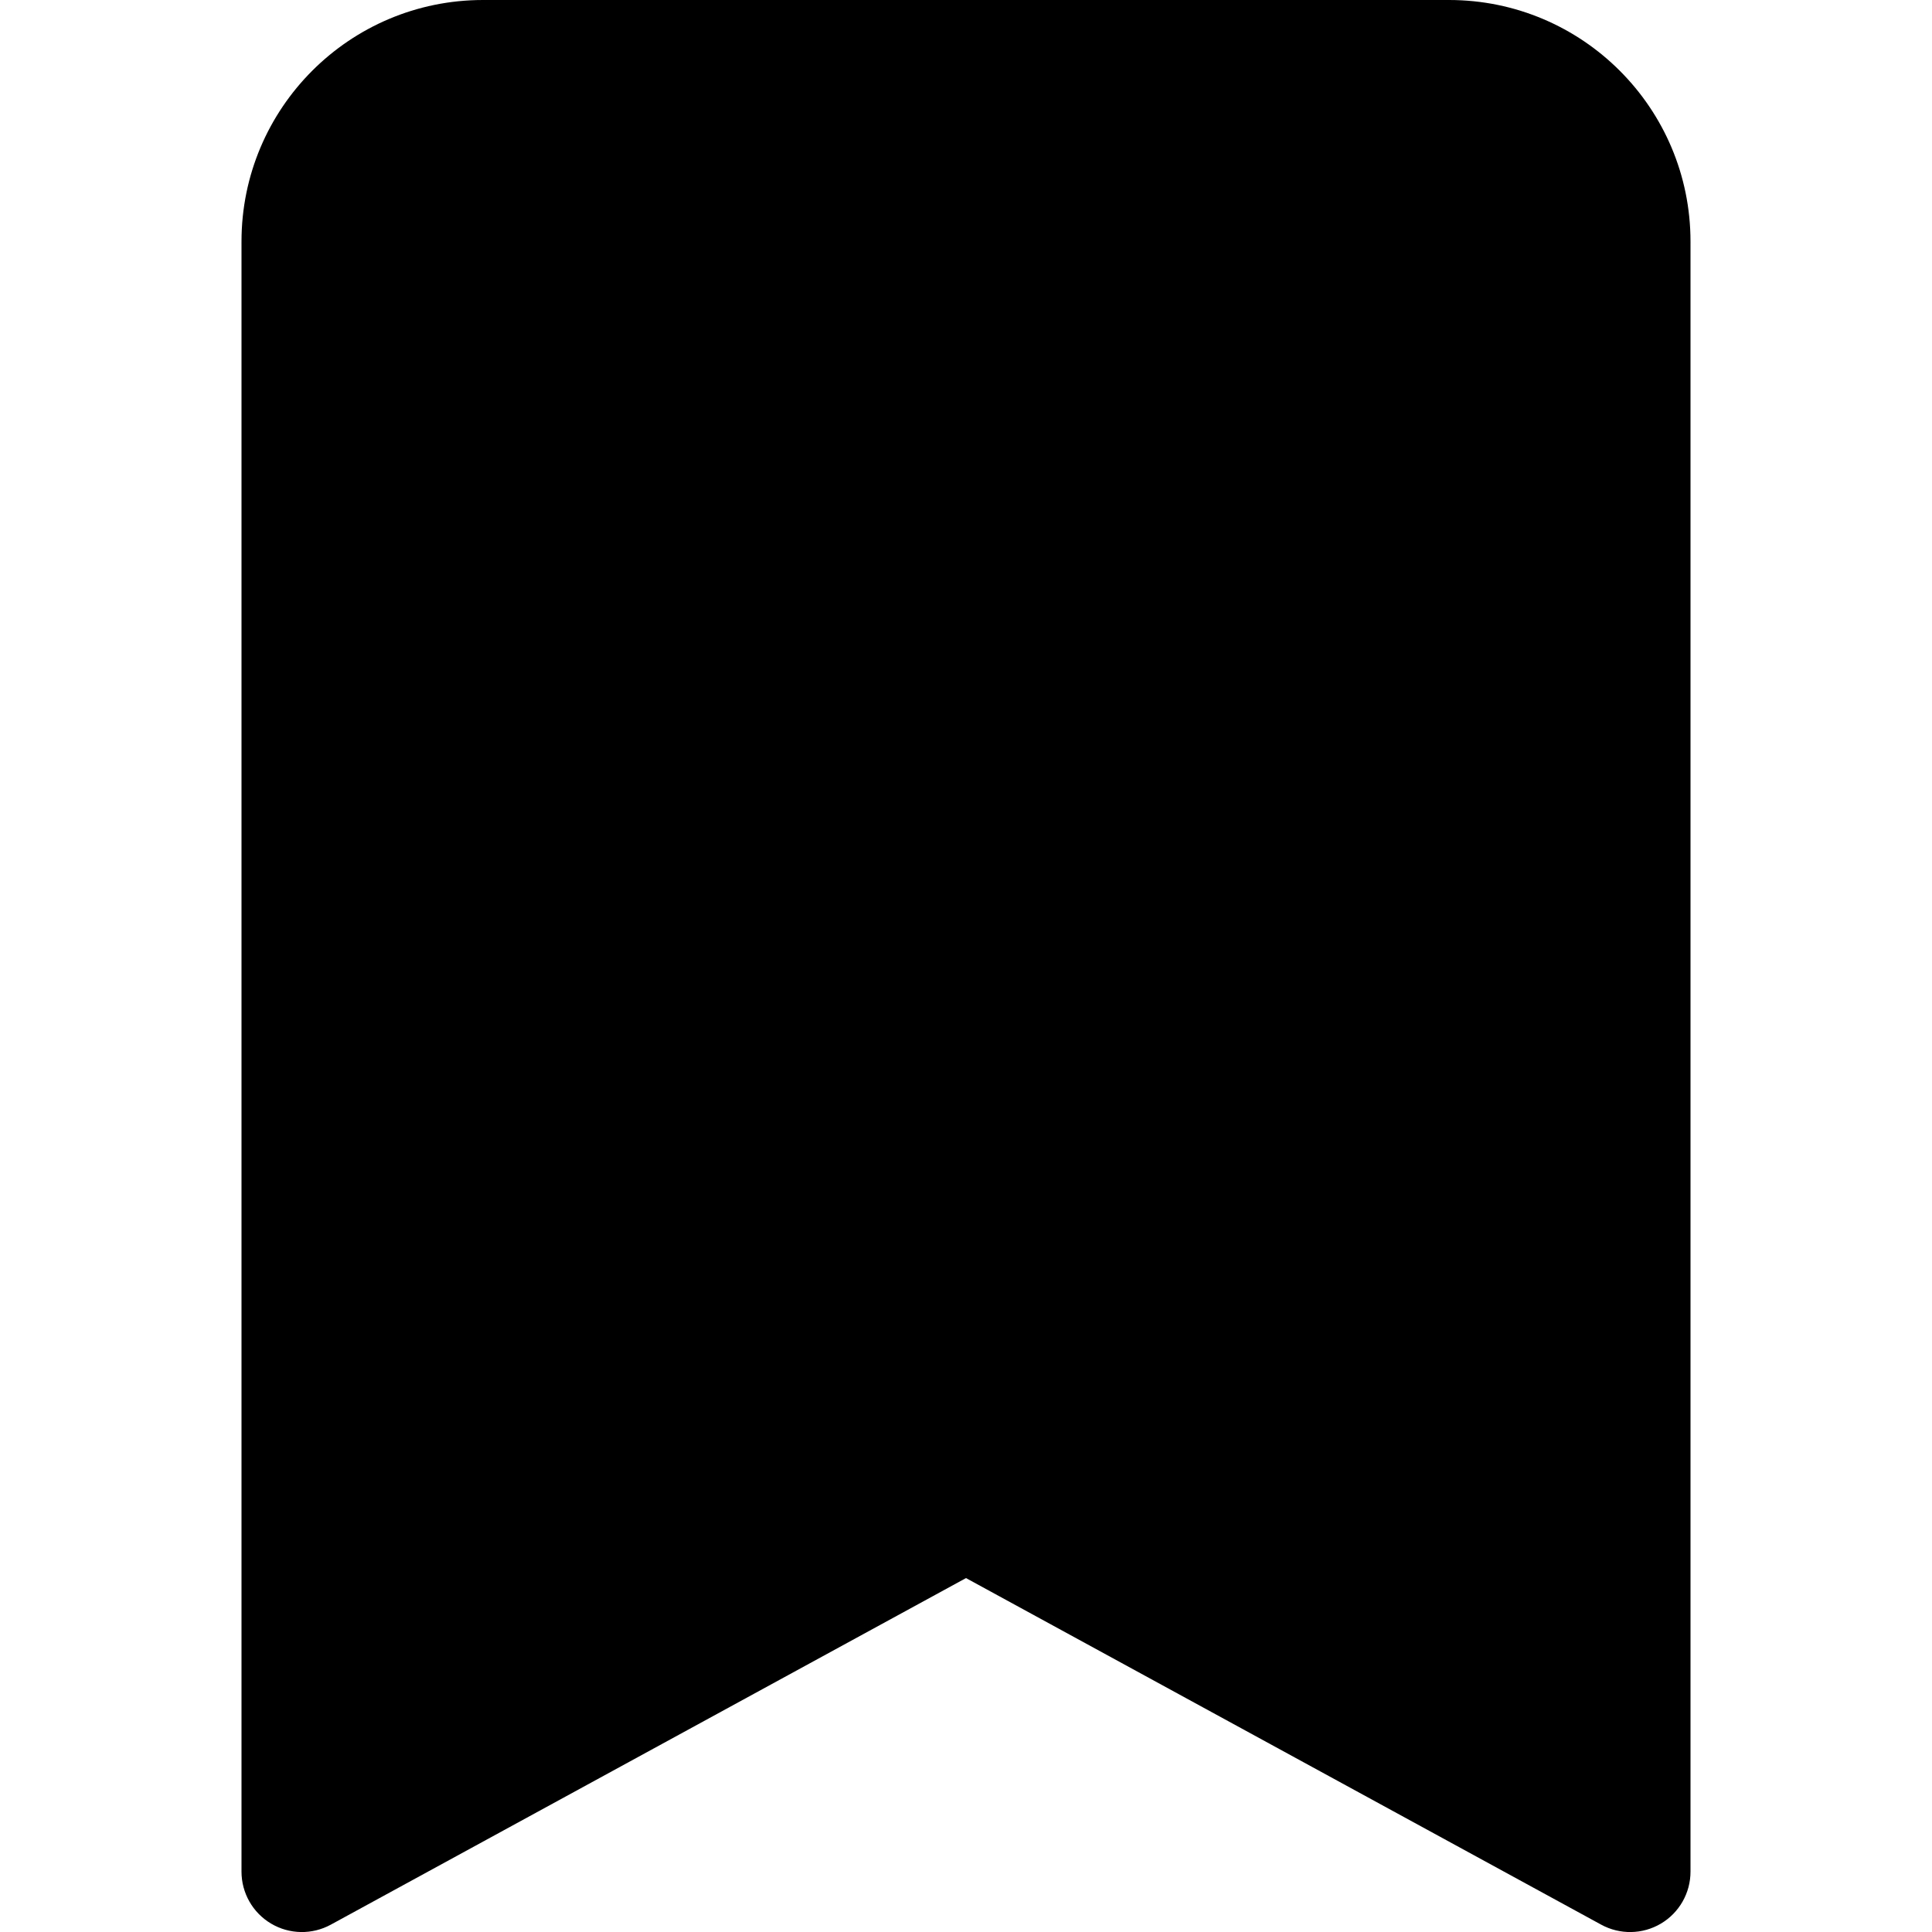
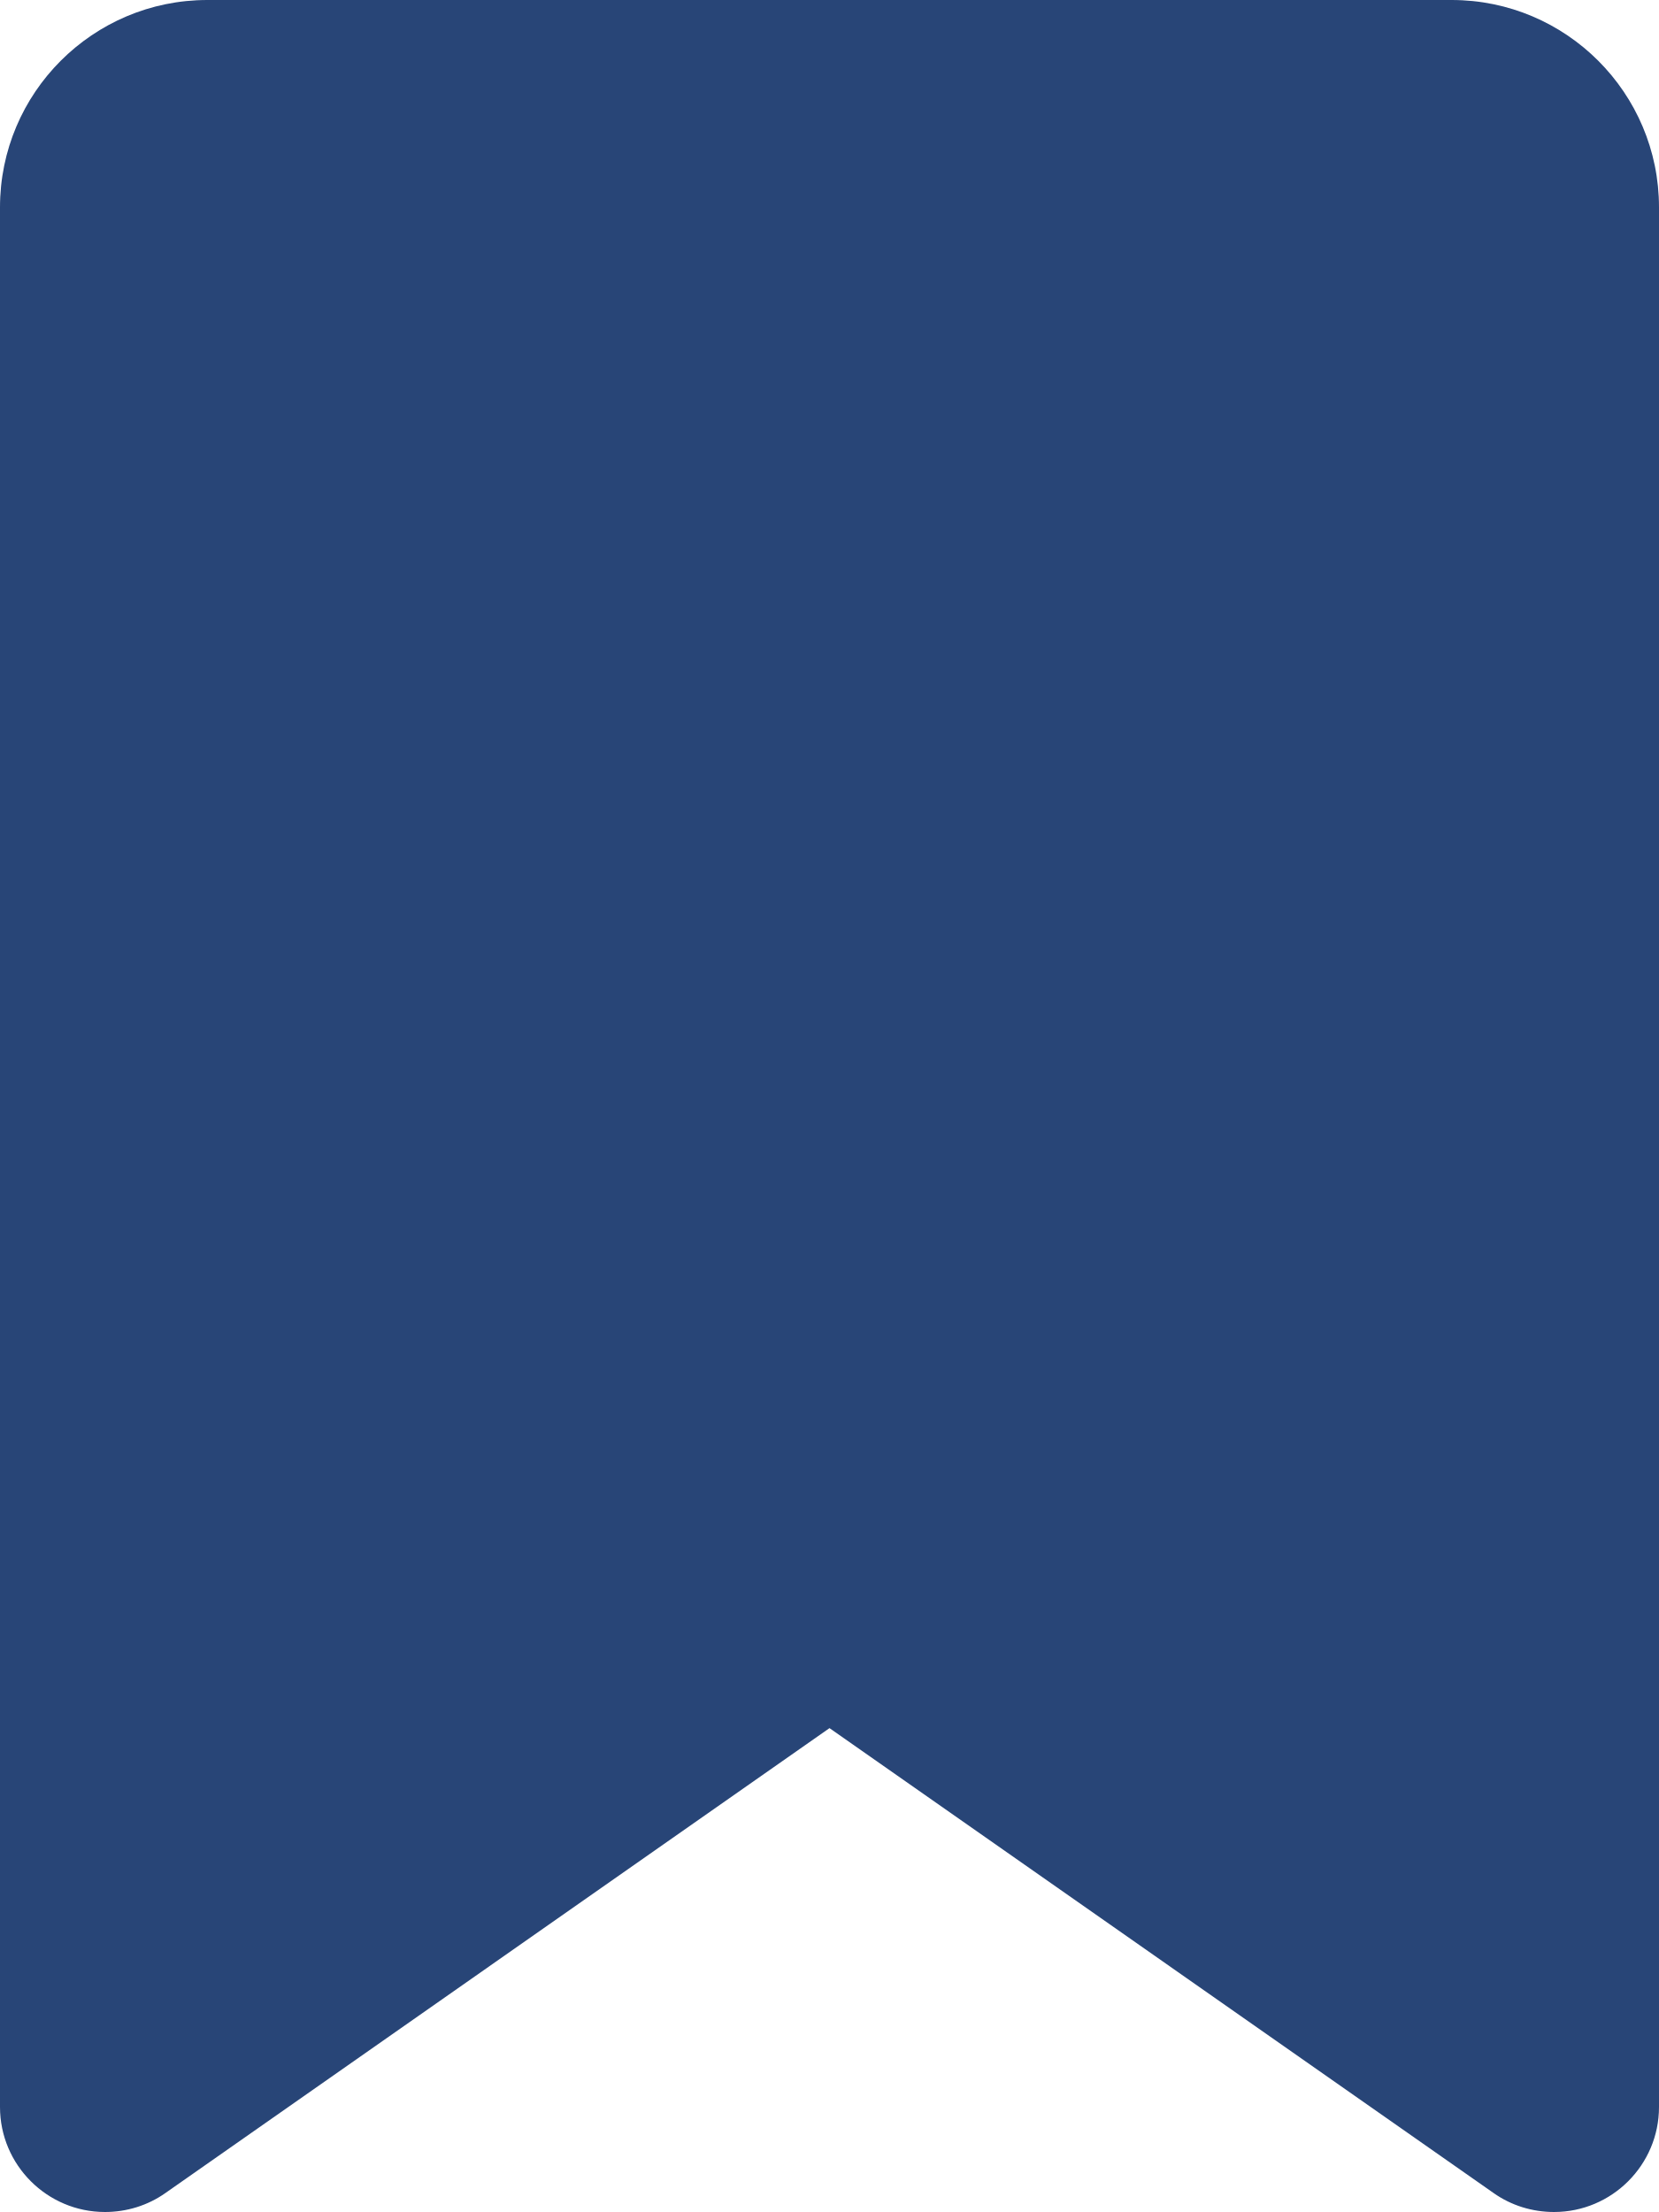
- <svg xmlns="http://www.w3.org/2000/svg" width="16" height="16" fill="currentColor" class="bi bi-bookmark-fill" viewBox="0 0 16 16">
-   <path d="M2 2v13.5a.5.5 0 0 0 .74.439L8 13.069l5.26 2.87A.5.5 0 0 0 14 15.5V2a2 2 0 0 0-2-2H4a2 2 0 0 0-2 2" />
+ <svg xmlns="http://www.w3.org/2000/svg" viewBox="0 0 384 512">
+   <path fill="#284577" d="M0 48V487.7C0 501.1 10.9 512 24.3 512c5 0 9.9-1.5 14-4.4L192 400 345.7 507.6c4.1 2.9 9 4.4 14 4.4c13.4 0 24.3-10.9 24.3-24.3V48c0-26.5-21.5-48-48-48H48C21.5 0 0 21.5 0 48z" />
</svg>
